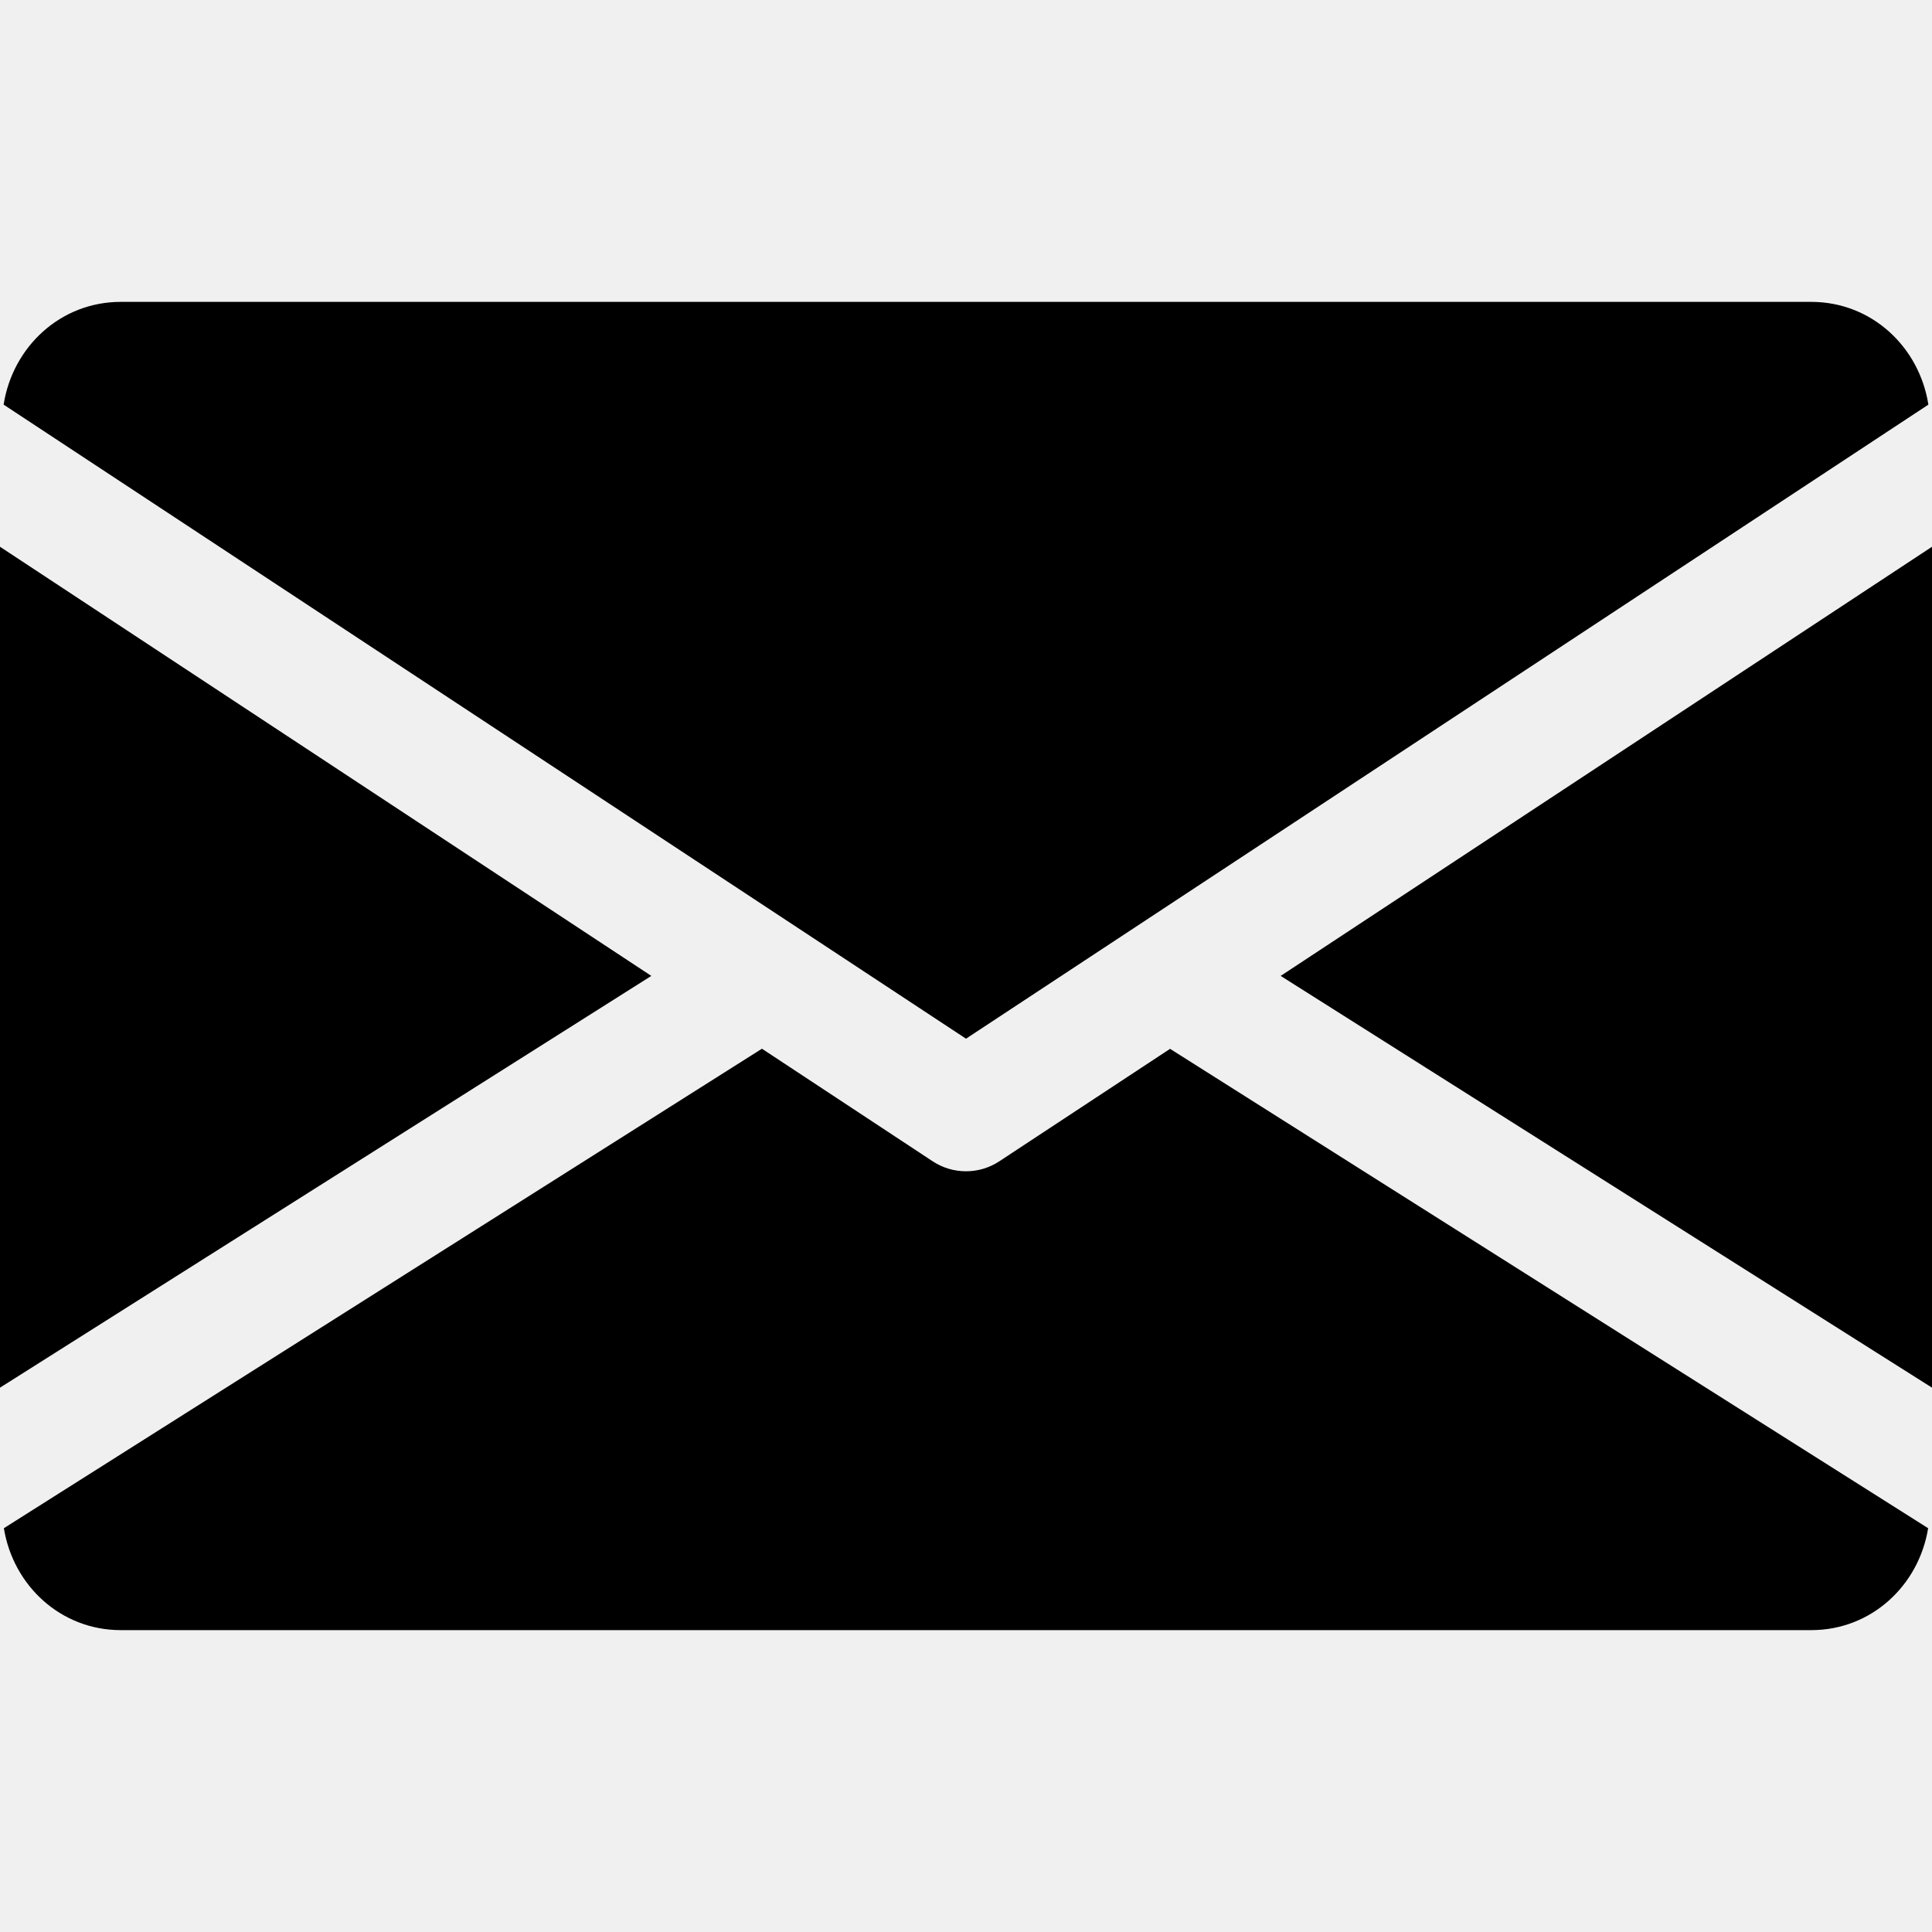
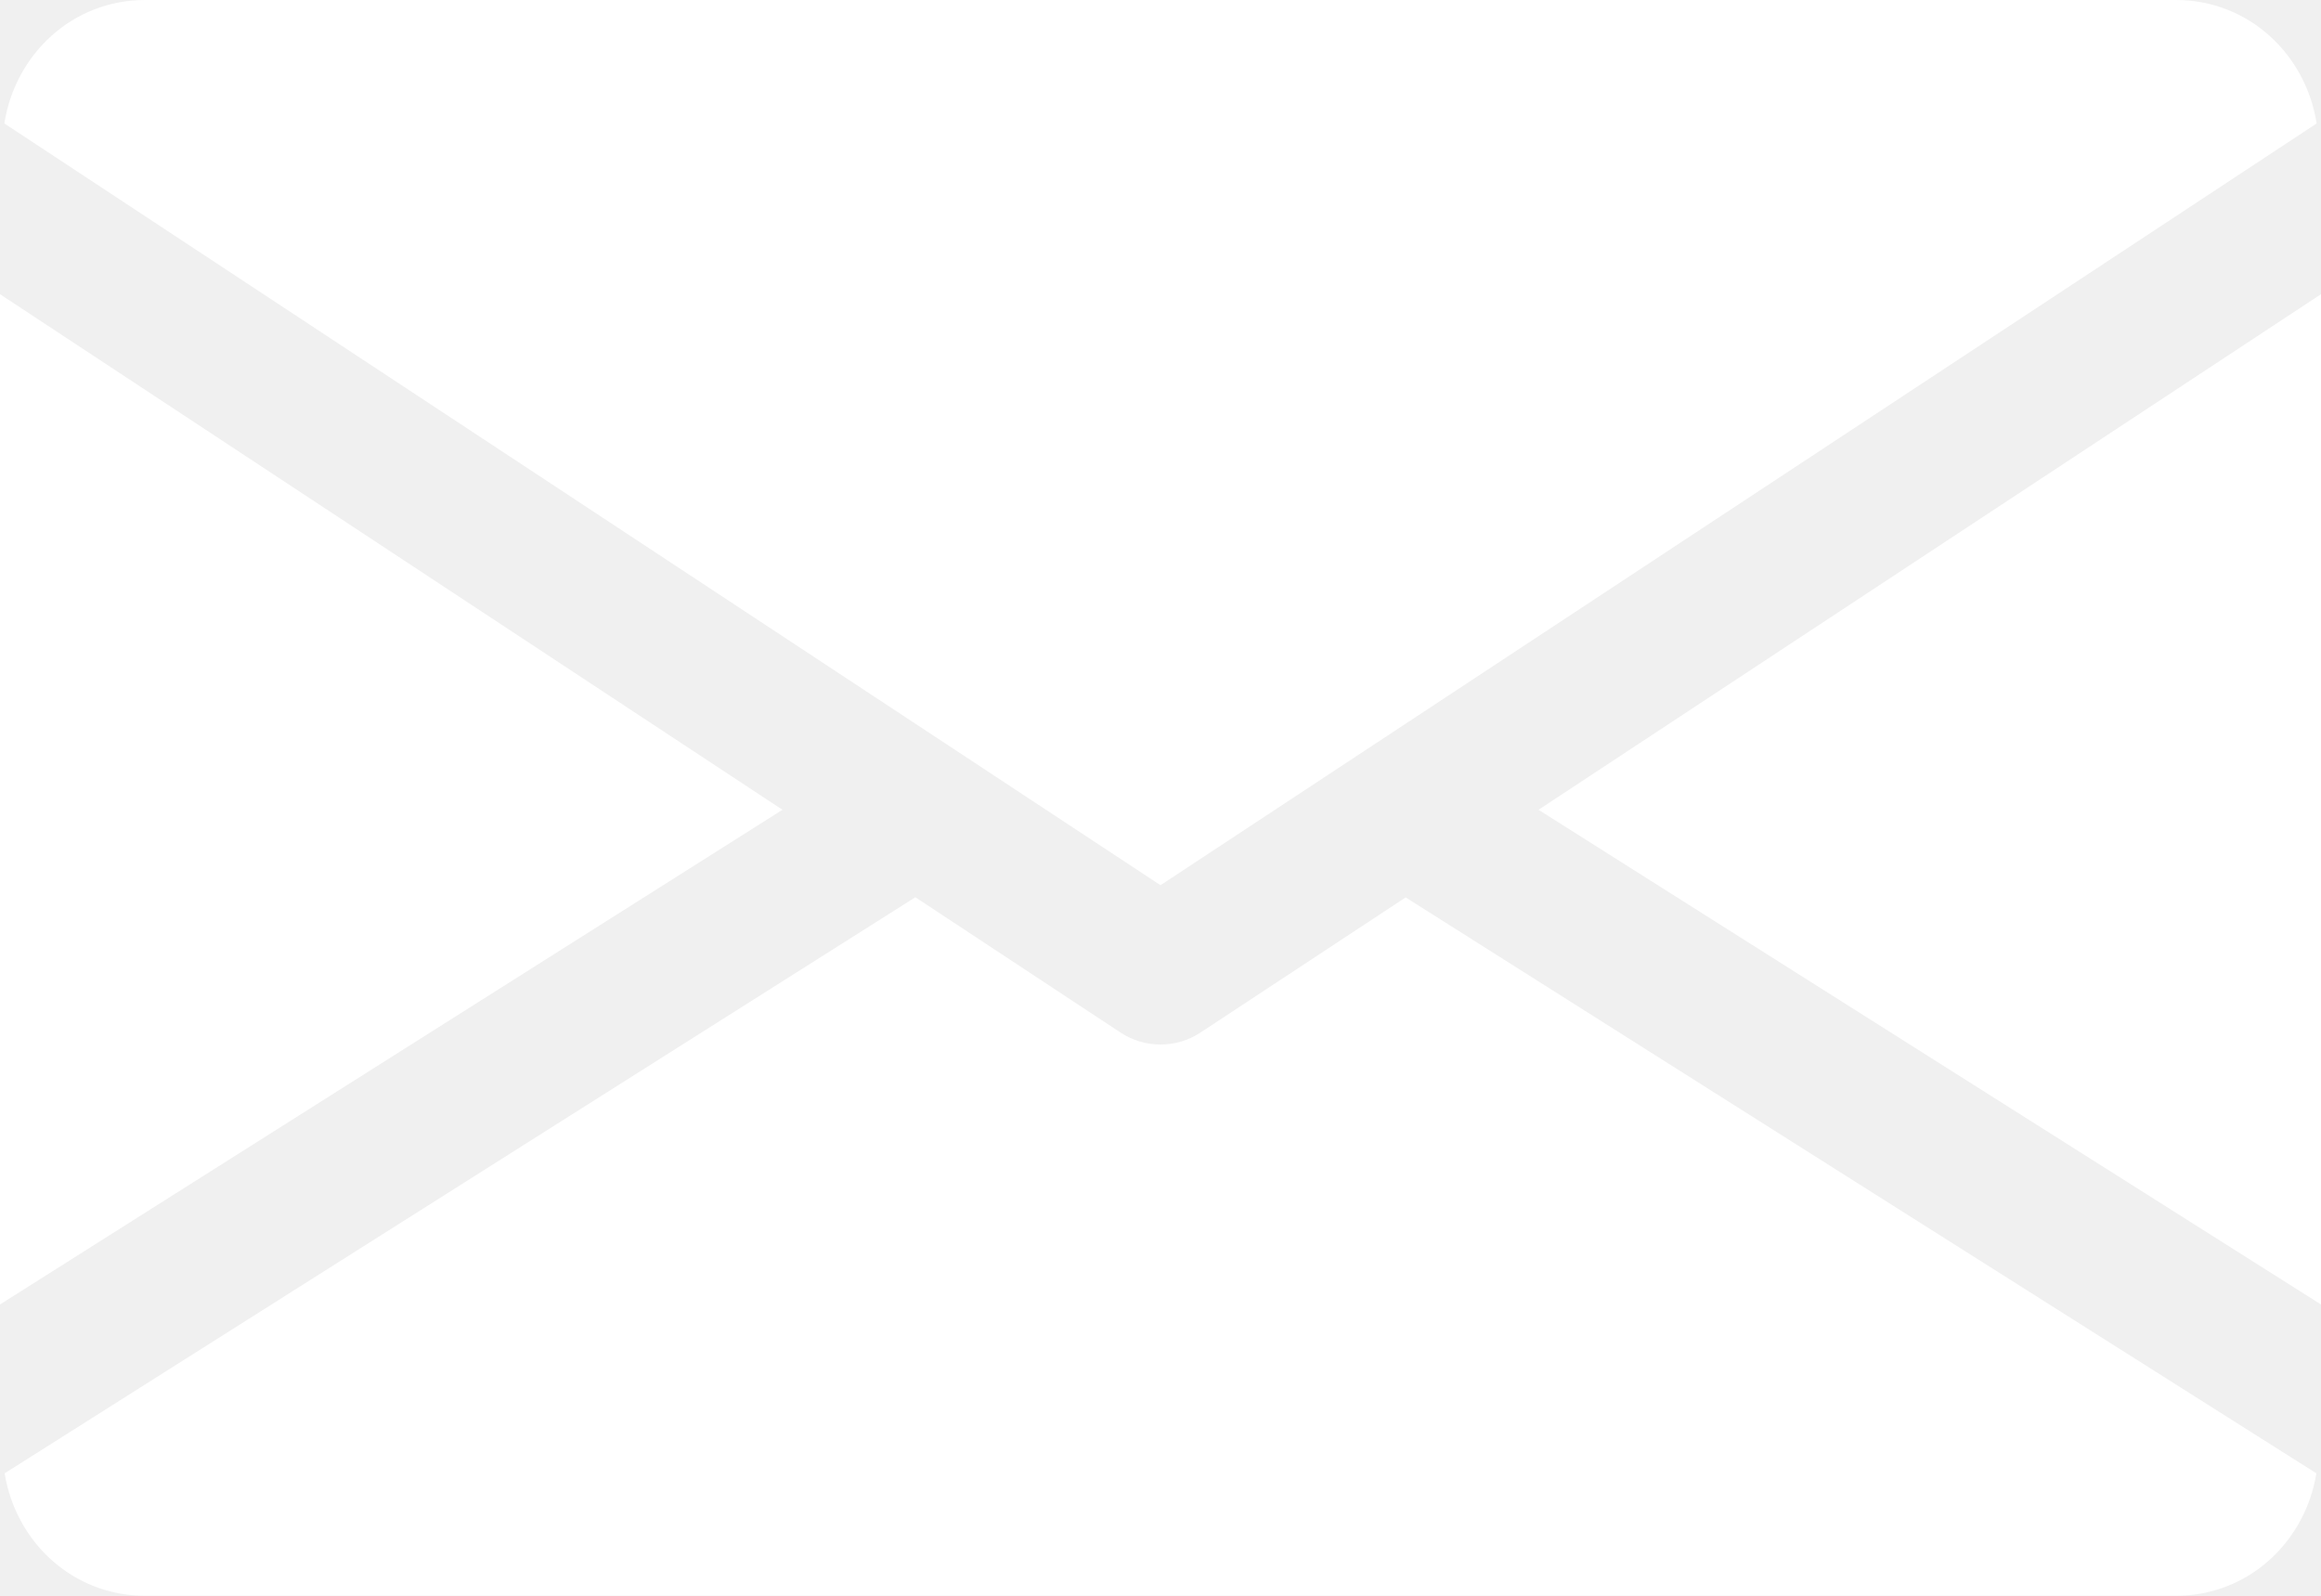
- <svg xmlns="http://www.w3.org/2000/svg" version="1.1" id="Capa_1" x="0px" y="0px" viewBox="0 0 512 512" style="enable-background:new 0 0 512 512;" xml:space="preserve">
-   <g>
-     <g>
-       <polygon points="339.392,258.624 512,367.744 512,144.896   " />
+ <svg xmlns="http://www.w3.org/2000/svg" width="512px" height="352px" viewBox="0 0 512 352" version="1.1">
+   <g id="Page-1" stroke="none" stroke-width="1" fill="none" fill-rule="evenodd">
+     <g id="email" fill="#FFFFFF">
+       <polygon id="Path" points="339.392 178.624 512 287.744 512 64.896" />
+       <polygon id="Path" points="0 64.896 0 287.744 172.608 178.624" />
+       <path d="M480,0 L32,0 C16.032,0 3.36,11.904 0.96,27.232 L256,195.264 L511.04,27.232 C508.64,11.904 495.968,0 480,0 Z" id="Path" />
+       <path d="M310.08,197.952 L264.8,227.776 C262.112,229.536 259.072,230.4 256,230.4 C252.928,230.4 249.888,229.536 247.2,227.776 L201.92,197.92 L1.024,324.992 C3.488,340.192 16.096,352 32,352 L480,352 C495.904,352 508.512,340.192 510.976,324.992 L310.08,197.952 Z" id="Path" />
    </g>
  </g>
-   <g>
-     <g>
-       <polygon points="0,144.896 0,367.744 172.608,258.624   " />
-     </g>
-   </g>
-   <g>
-     <g>
-       <path d="M480,80H32C16.032,80,3.36,91.904,0.96,107.232L256,275.264l255.04-168.032C508.64,91.904,495.968,80,480,80z" />
-     </g>
-   </g>
-   <g>
-     <g>
-       <path d="M310.08,277.952l-45.28,29.824c-2.688,1.76-5.728,2.624-8.8,2.624c-3.072,0-6.112-0.864-8.8-2.624l-45.28-29.856    L1.024,404.992C3.488,420.192,16.096,432,32,432h448c15.904,0,28.512-11.808,30.976-27.008L310.08,277.952z" />
-     </g>
-   </g>
-   <g>
- </g>
-   <g>
- </g>
-   <g>
- </g>
-   <g>
- </g>
-   <g>
- </g>
-   <g>
- </g>
-   <g>
- </g>
-   <g>
- </g>
-   <g>
- </g>
-   <g>
- </g>
-   <g>
- </g>
-   <g>
- </g>
-   <g>
- </g>
-   <g>
- </g>
-   <g>
- </g>
</svg>
